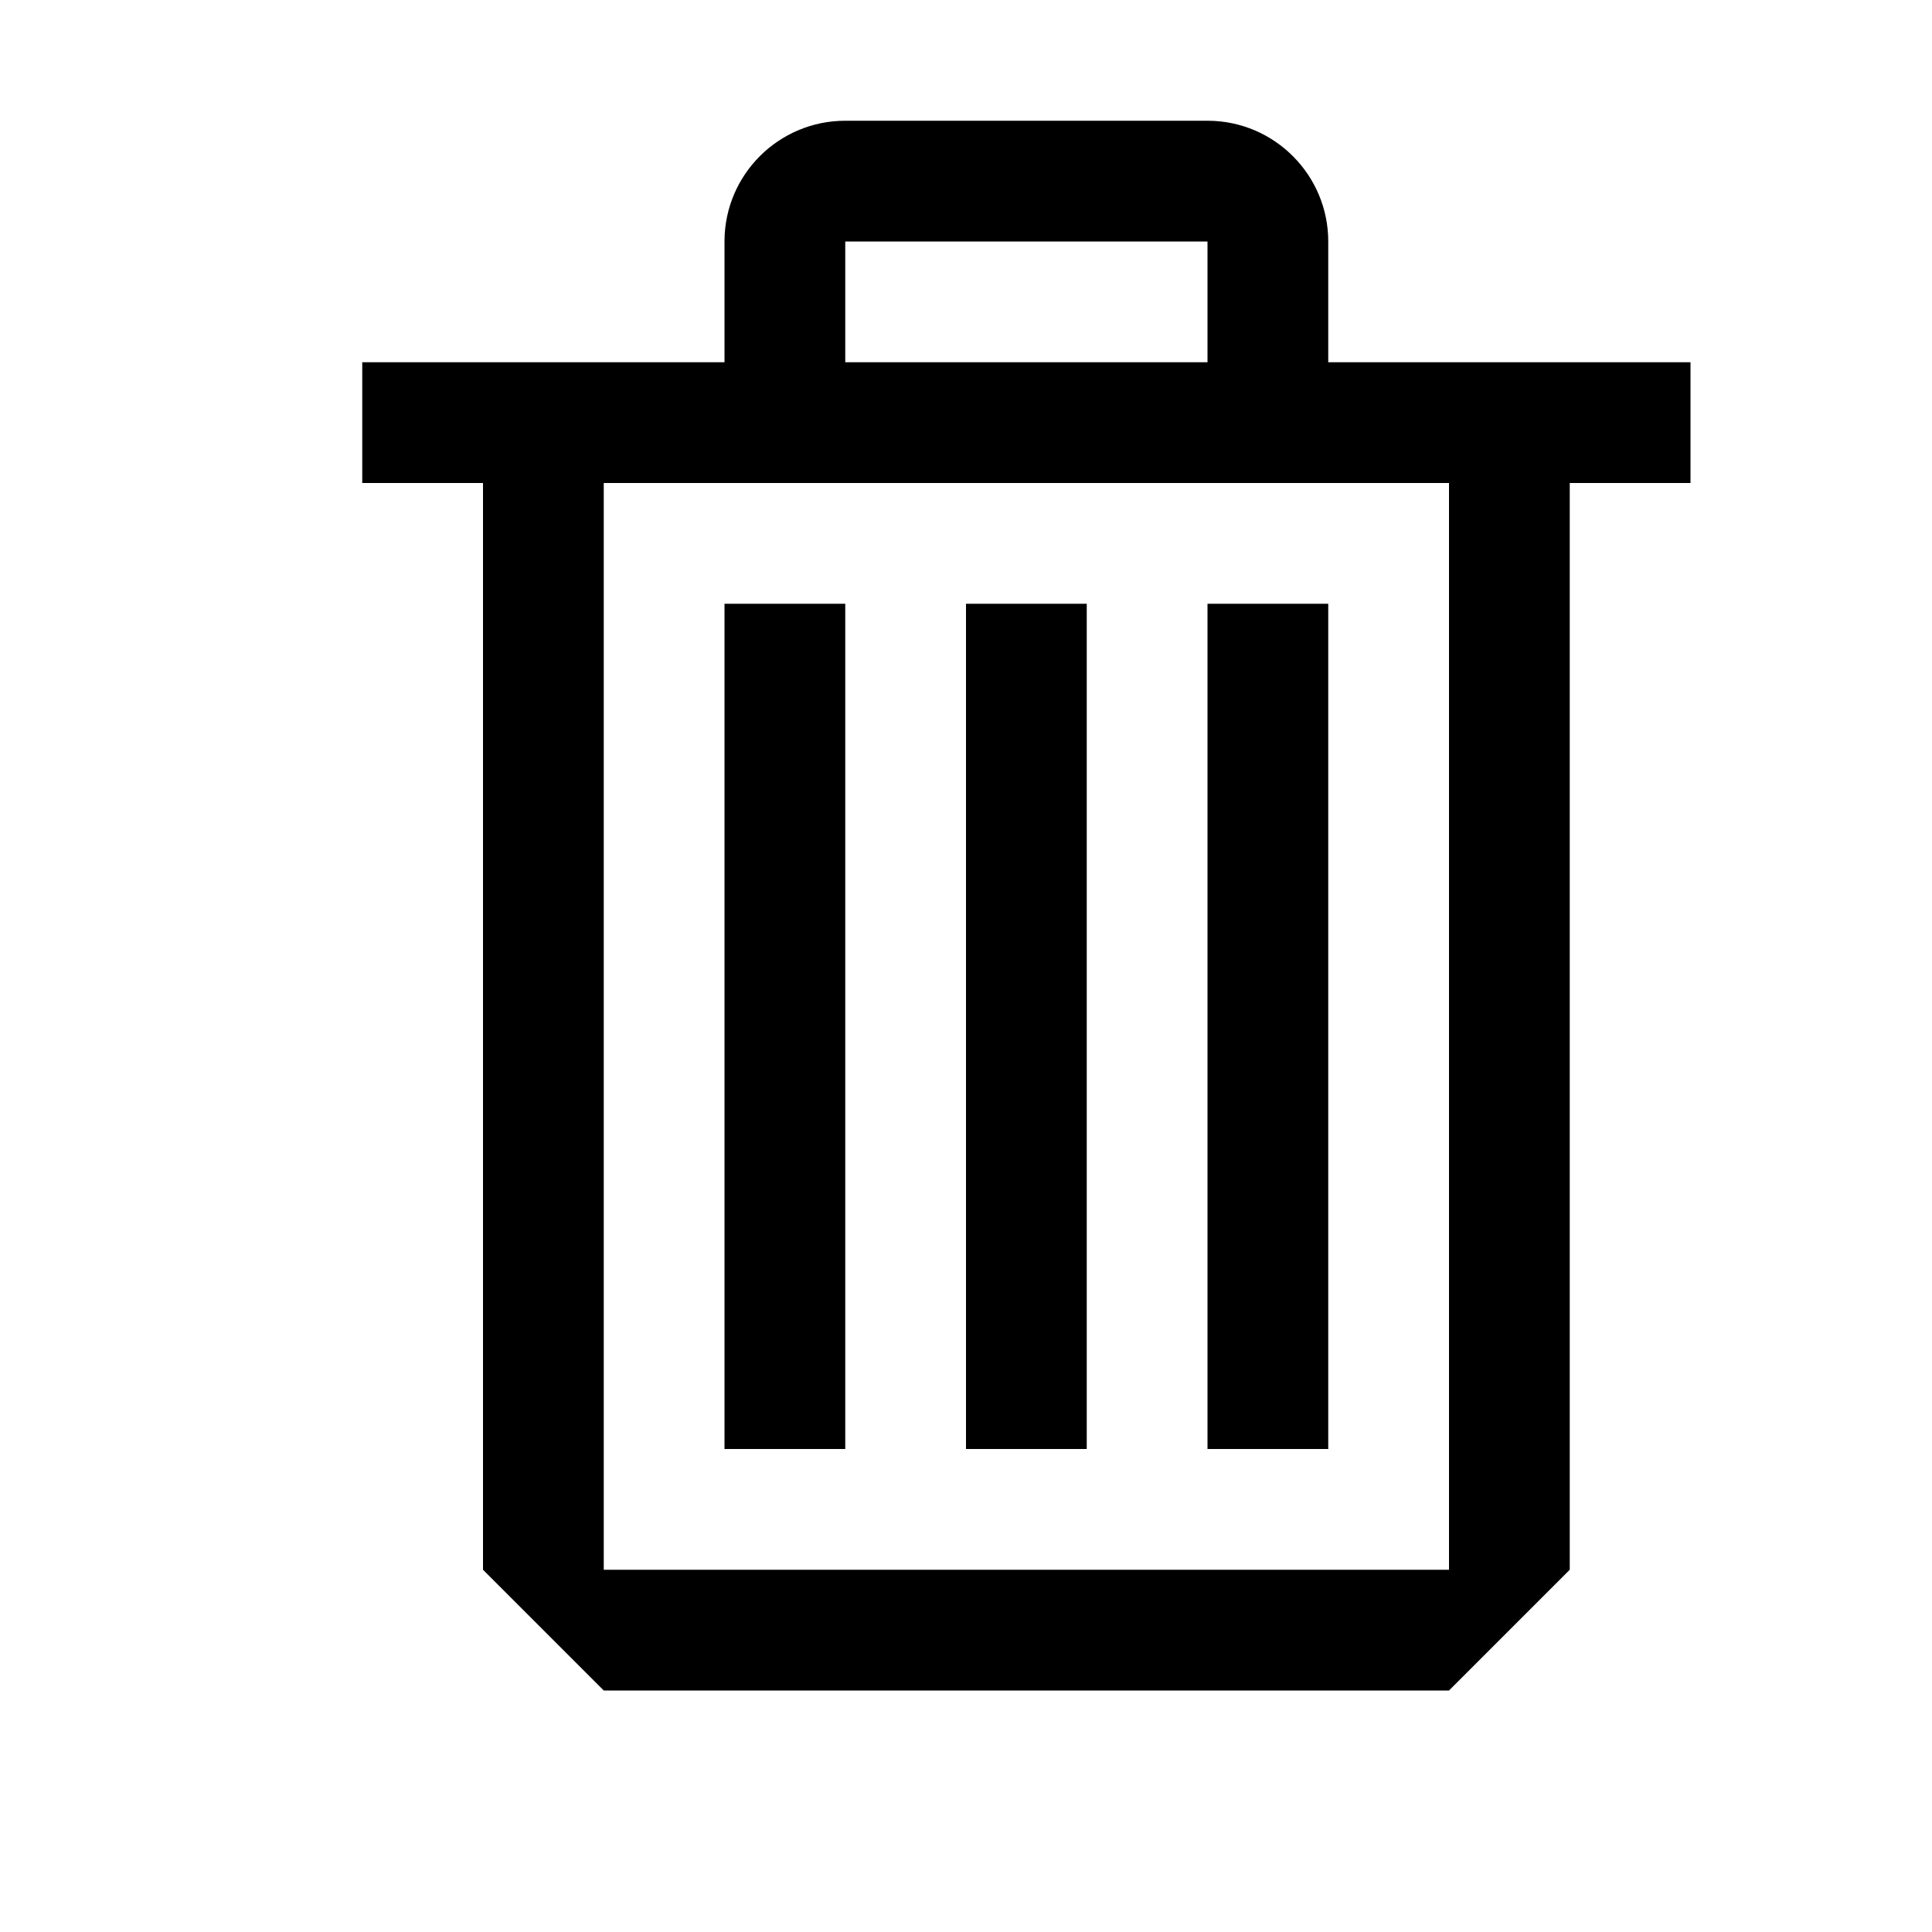
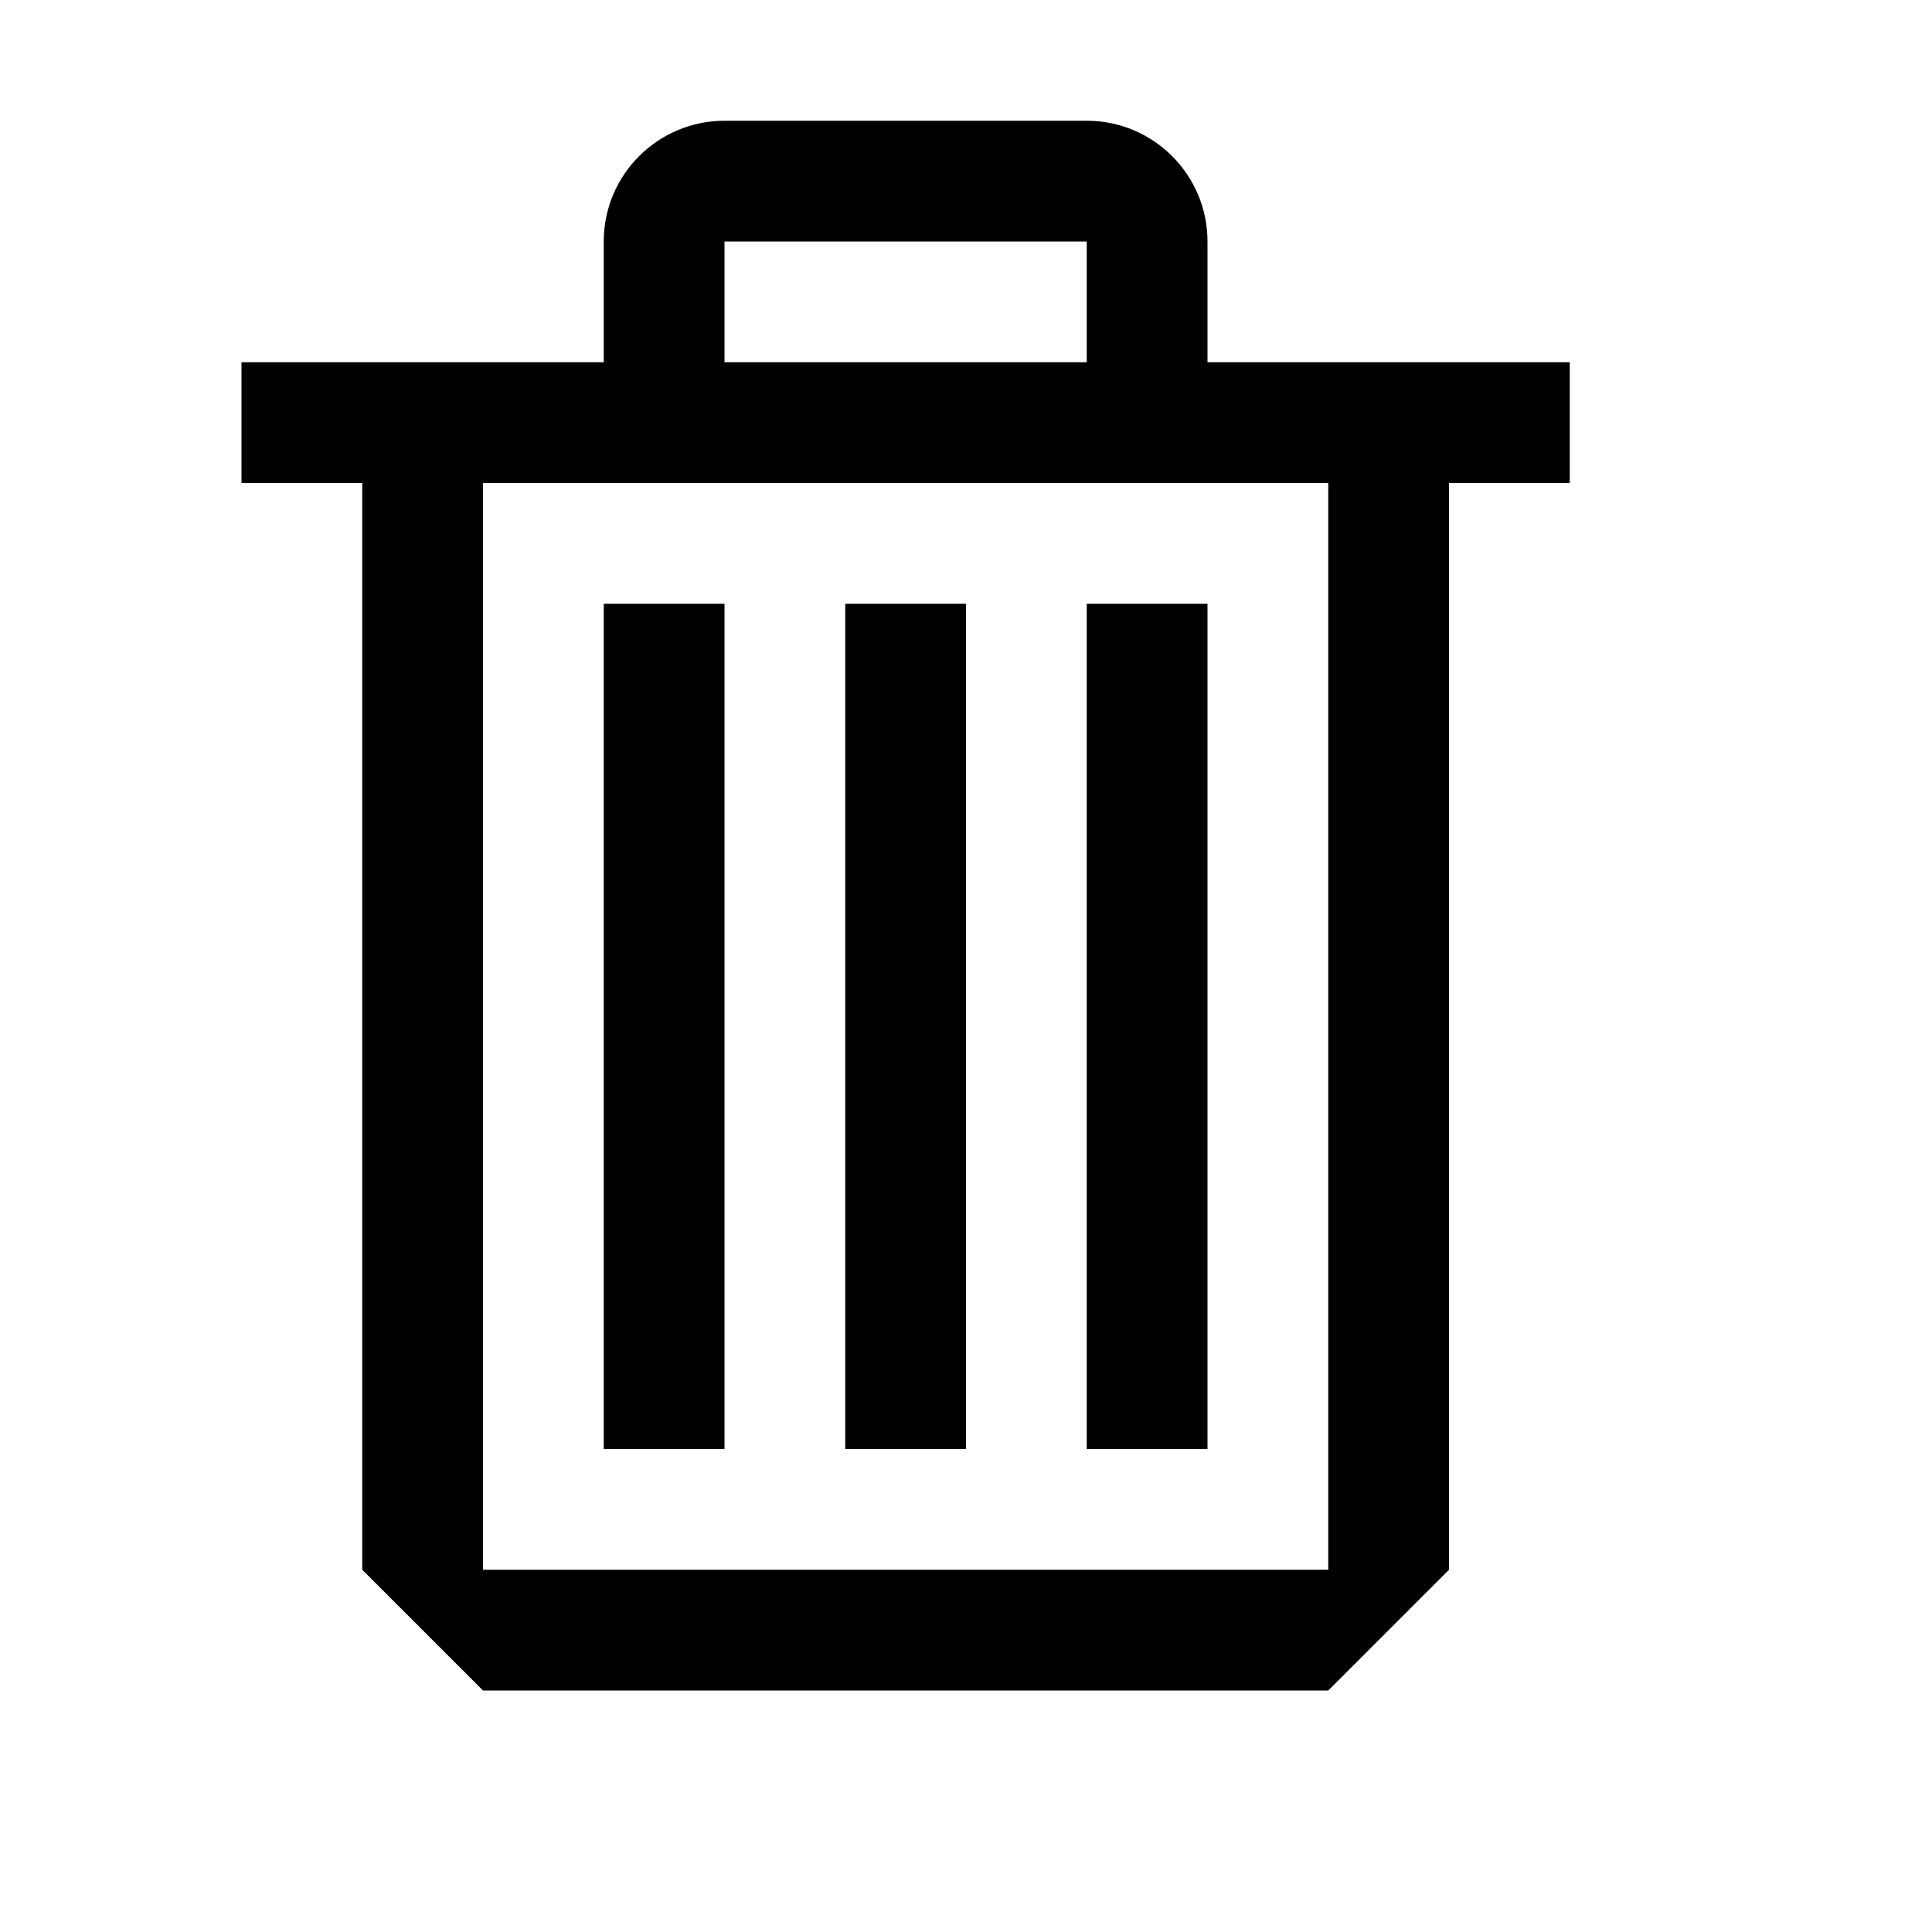
<svg xmlns="http://www.w3.org/2000/svg" width="16px" height="16px" viewBox="0 0 16 16" version="1.1" xml:space="preserve" style="fill-rule:evenodd;clip-rule:evenodd;stroke-linejoin:round;stroke-miterlimit:2;">
-   <g transform="matrix(1,0,0,1,1,-1)">
+   <g transform="matrix(1,0,0,1,0,-1)">
    <path d="M5,4L5,2.994C5.003,2.445 5.45,2 6,2L9.006,2C9.555,2.003 10,2.45 10,3L10,4L13,4L13,5L12,5L12,14L11,15L4,15L3,14L3,5L2,5L2,4L5,4ZM4,5L4,14L11,14L11,5L4,5ZM6,6L5,6L5,13L6,13L6,6ZM8,6L7,6L7,13L8,13L8,6ZM10,6L9,6L9,13L10,13L10,6ZM9,4L9,3L6,3L6,4L9,4Z" />
  </g>
</svg>
